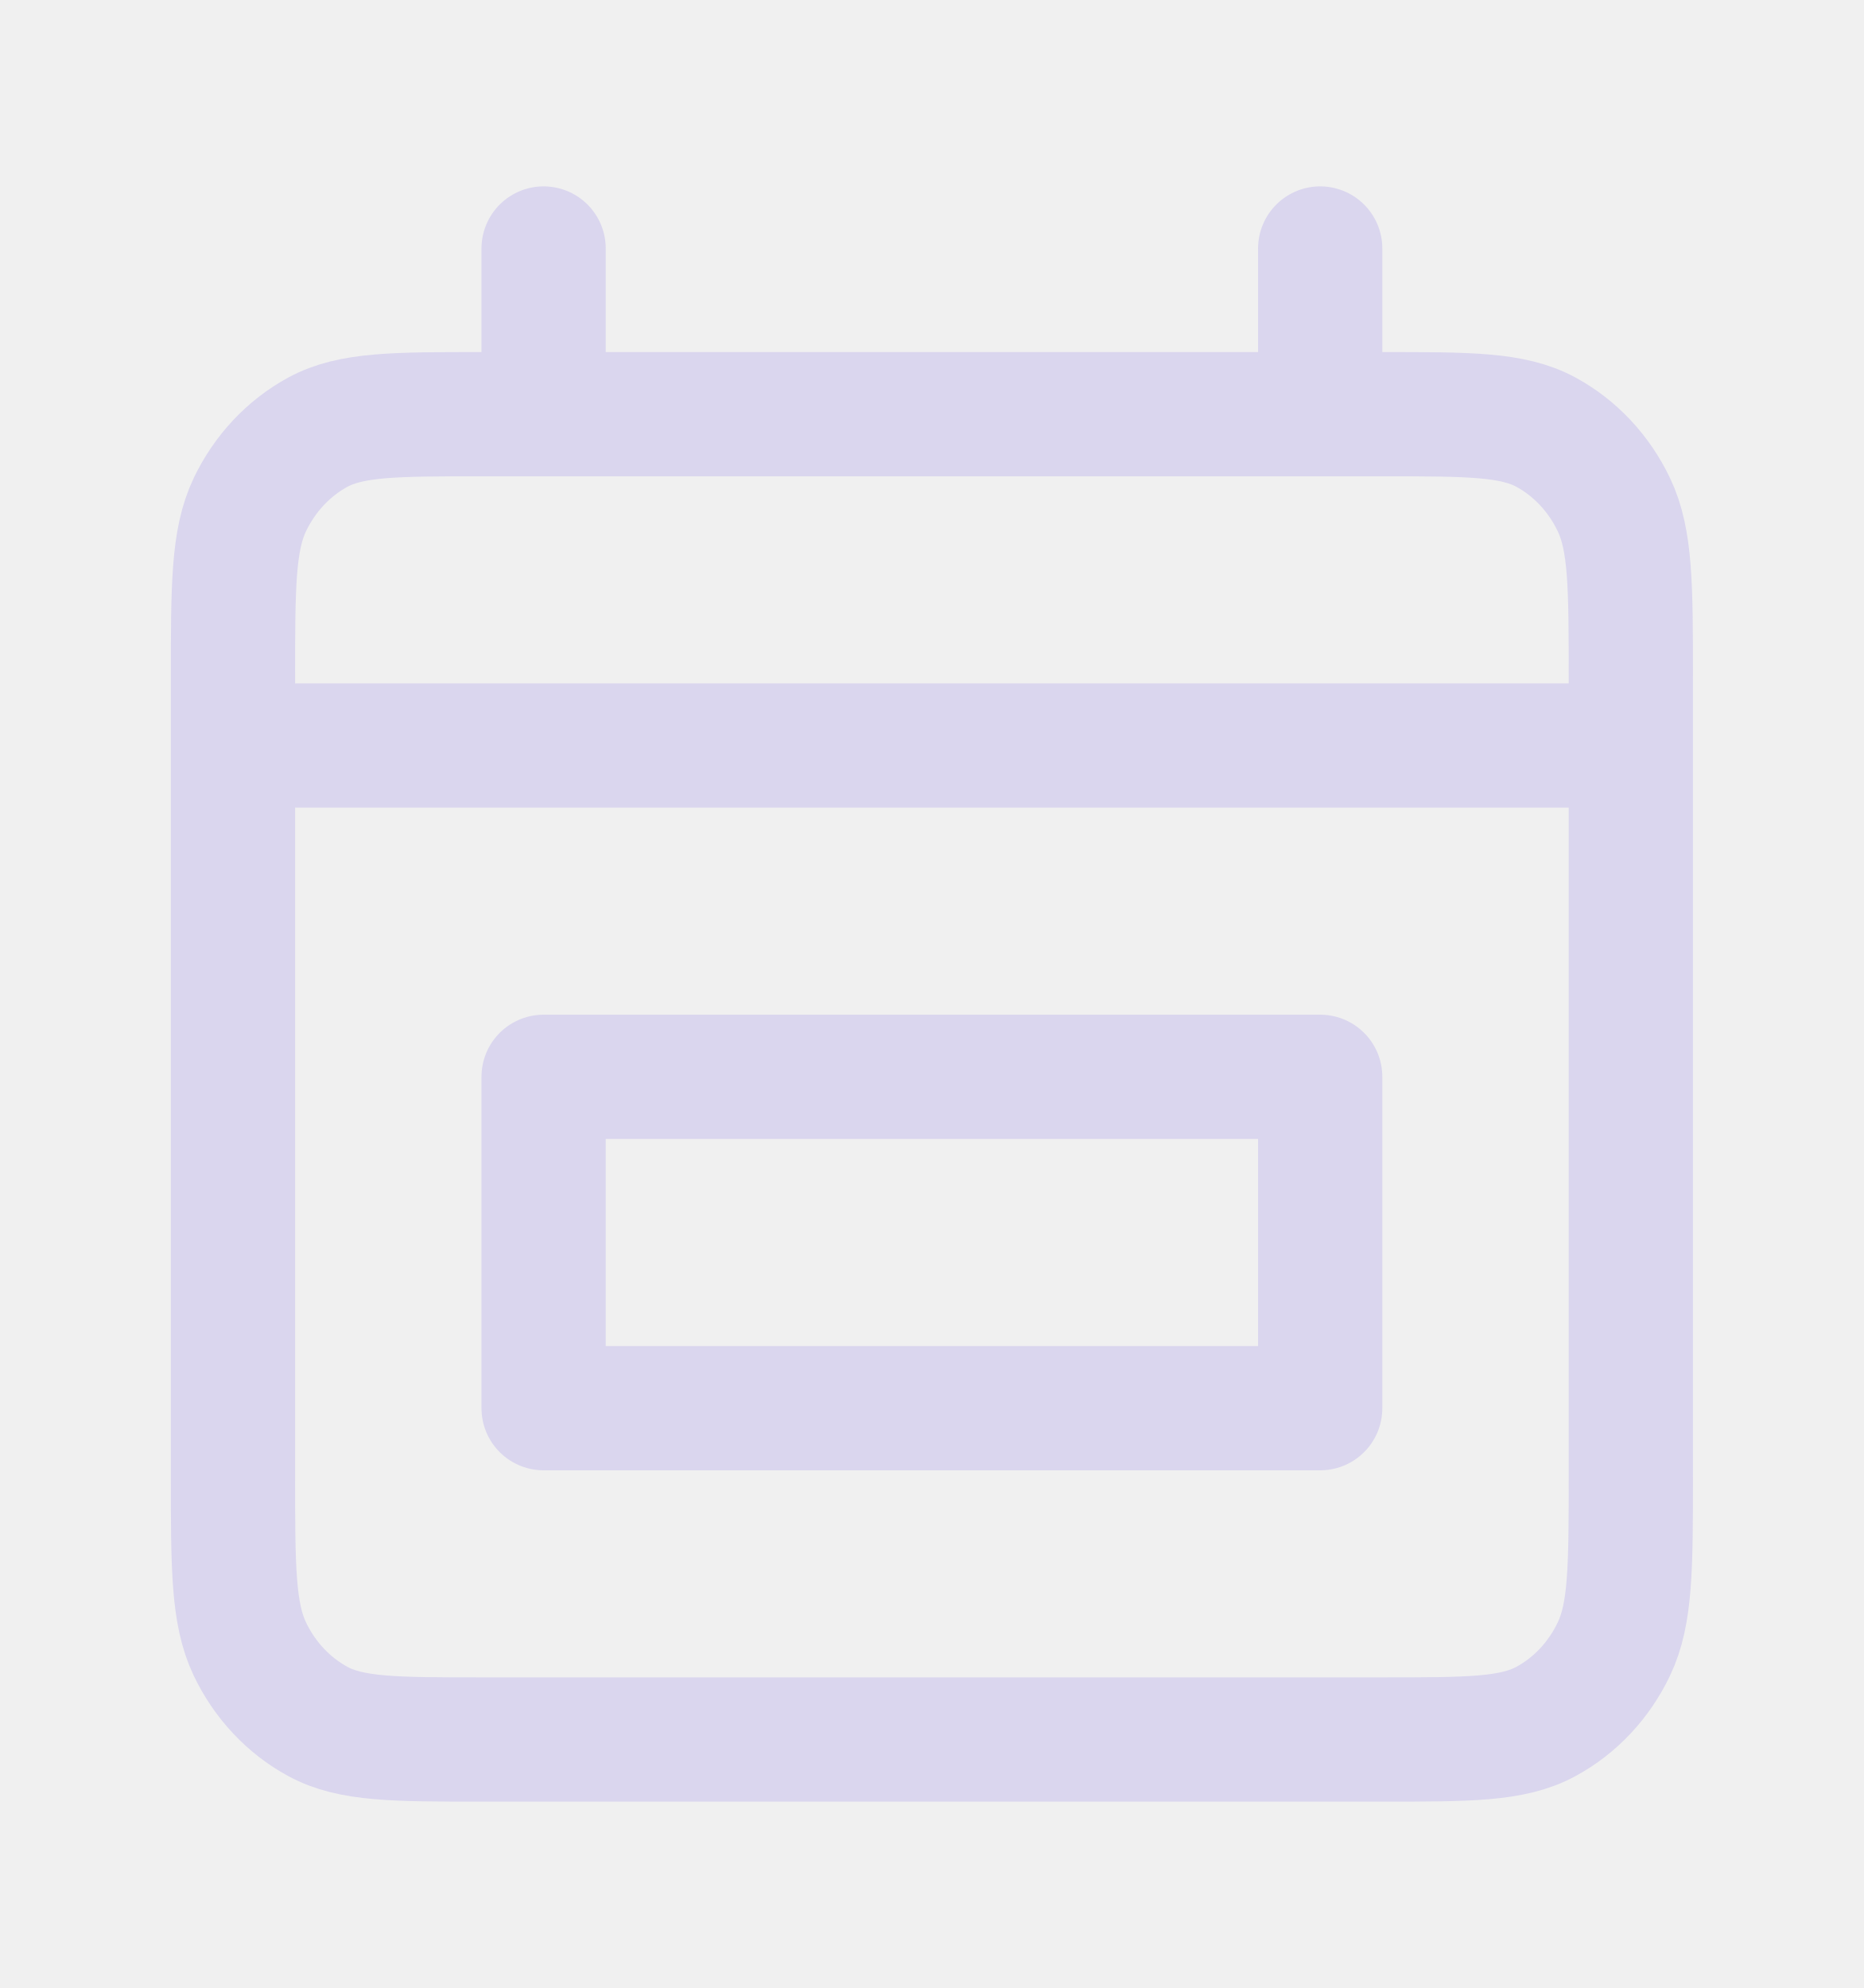
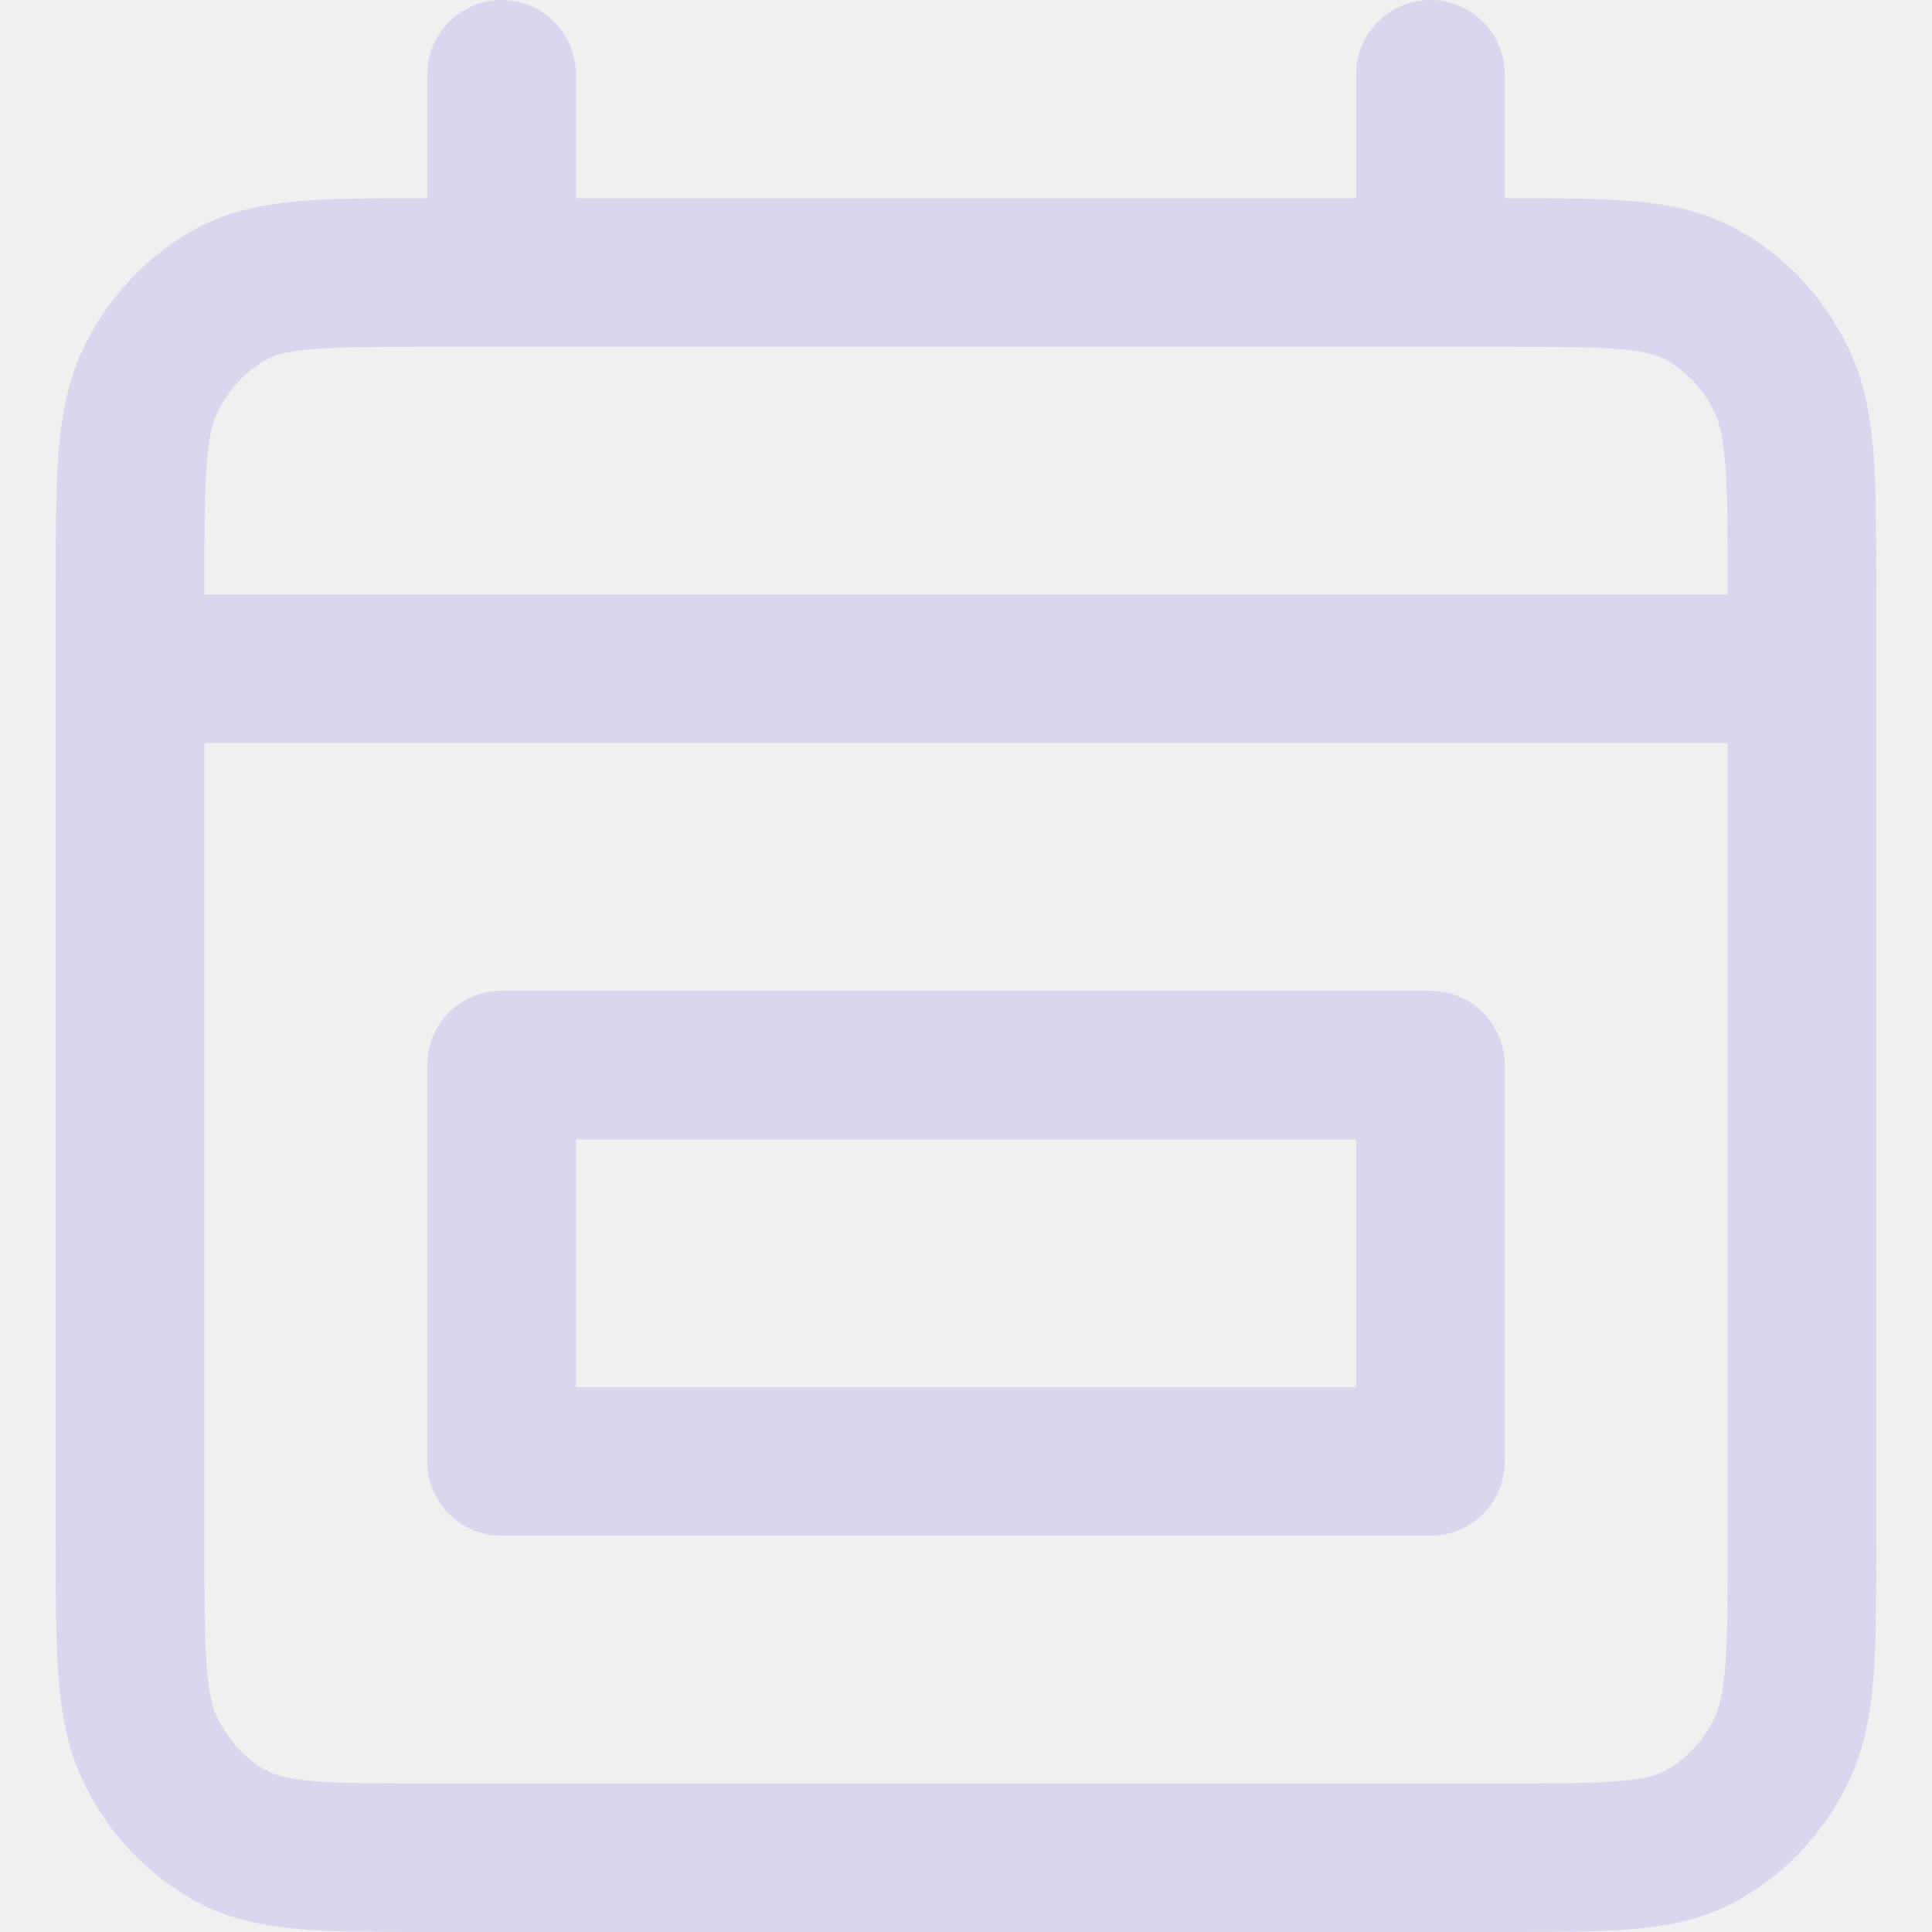
- <svg xmlns="http://www.w3.org/2000/svg" width="30" height="32" viewBox="0 0 30 32" fill="none">
-   <path d="M3.75 12H26.25M8.75 4V6.667M21.25 4V6.667M8.75 17.333H21.25V22.667H8.75V17.333ZM7.75 28H22.25C23.65 28 24.35 28 24.885 27.709C25.355 27.454 25.738 27.046 25.977 26.544C26.25 25.974 26.25 25.227 26.25 23.733V10.933C26.25 9.44 26.25 8.693 25.977 8.123C25.738 7.621 25.355 7.213 24.885 6.957C24.35 6.667 23.65 6.667 22.25 6.667H7.75C6.35 6.667 5.65 6.667 5.115 6.957C4.645 7.213 4.262 7.621 4.022 8.123C3.75 8.693 3.75 9.44 3.75 10.933V23.733C3.75 25.227 3.75 25.974 4.022 26.544C4.262 27.046 4.645 27.454 5.115 27.709C5.65 28 6.35 28 7.75 28Z" stroke="#DAD6EE" stroke-width="2" stroke-linecap="round" stroke-linejoin="round" />
+ <svg xmlns="http://www.w3.org/2000/svg" width="26" height="26" viewBox="0 0 26 26" fill="none">
+   <g clip-path="url(#clip0_8_87)">
+     <path d="M1.75 9H24.25M6.75 1V3.667M19.25 1V3.667M6.75 14.333H19.25V19.667H6.75V14.333ZM5.75 25H20.25C21.65 25 22.35 25 22.885 24.709C23.355 24.454 23.738 24.046 23.977 23.544C24.25 22.974 24.25 22.227 24.25 20.733V7.933C24.25 6.44 24.25 5.693 23.977 5.123C23.738 4.621 23.355 4.213 22.885 3.957C22.35 3.667 21.65 3.667 20.25 3.667H5.75C4.35 3.667 3.65 3.667 3.115 3.957C2.645 4.213 2.262 4.621 2.022 5.123C1.75 5.693 1.75 6.44 1.75 7.933V20.733C1.75 22.227 1.75 22.974 2.022 23.544C2.262 24.046 2.645 24.454 3.115 24.709C3.65 25 4.35 25 5.75 25Z" stroke="#DAD6EE" stroke-width="2" stroke-linecap="round" stroke-linejoin="round" />
+   </g>
+   <defs>
+     <clipPath id="clip0_8_87">
+       <rect width="26" height="26" fill="white" />
+     </clipPath>
+   </defs>
</svg>
